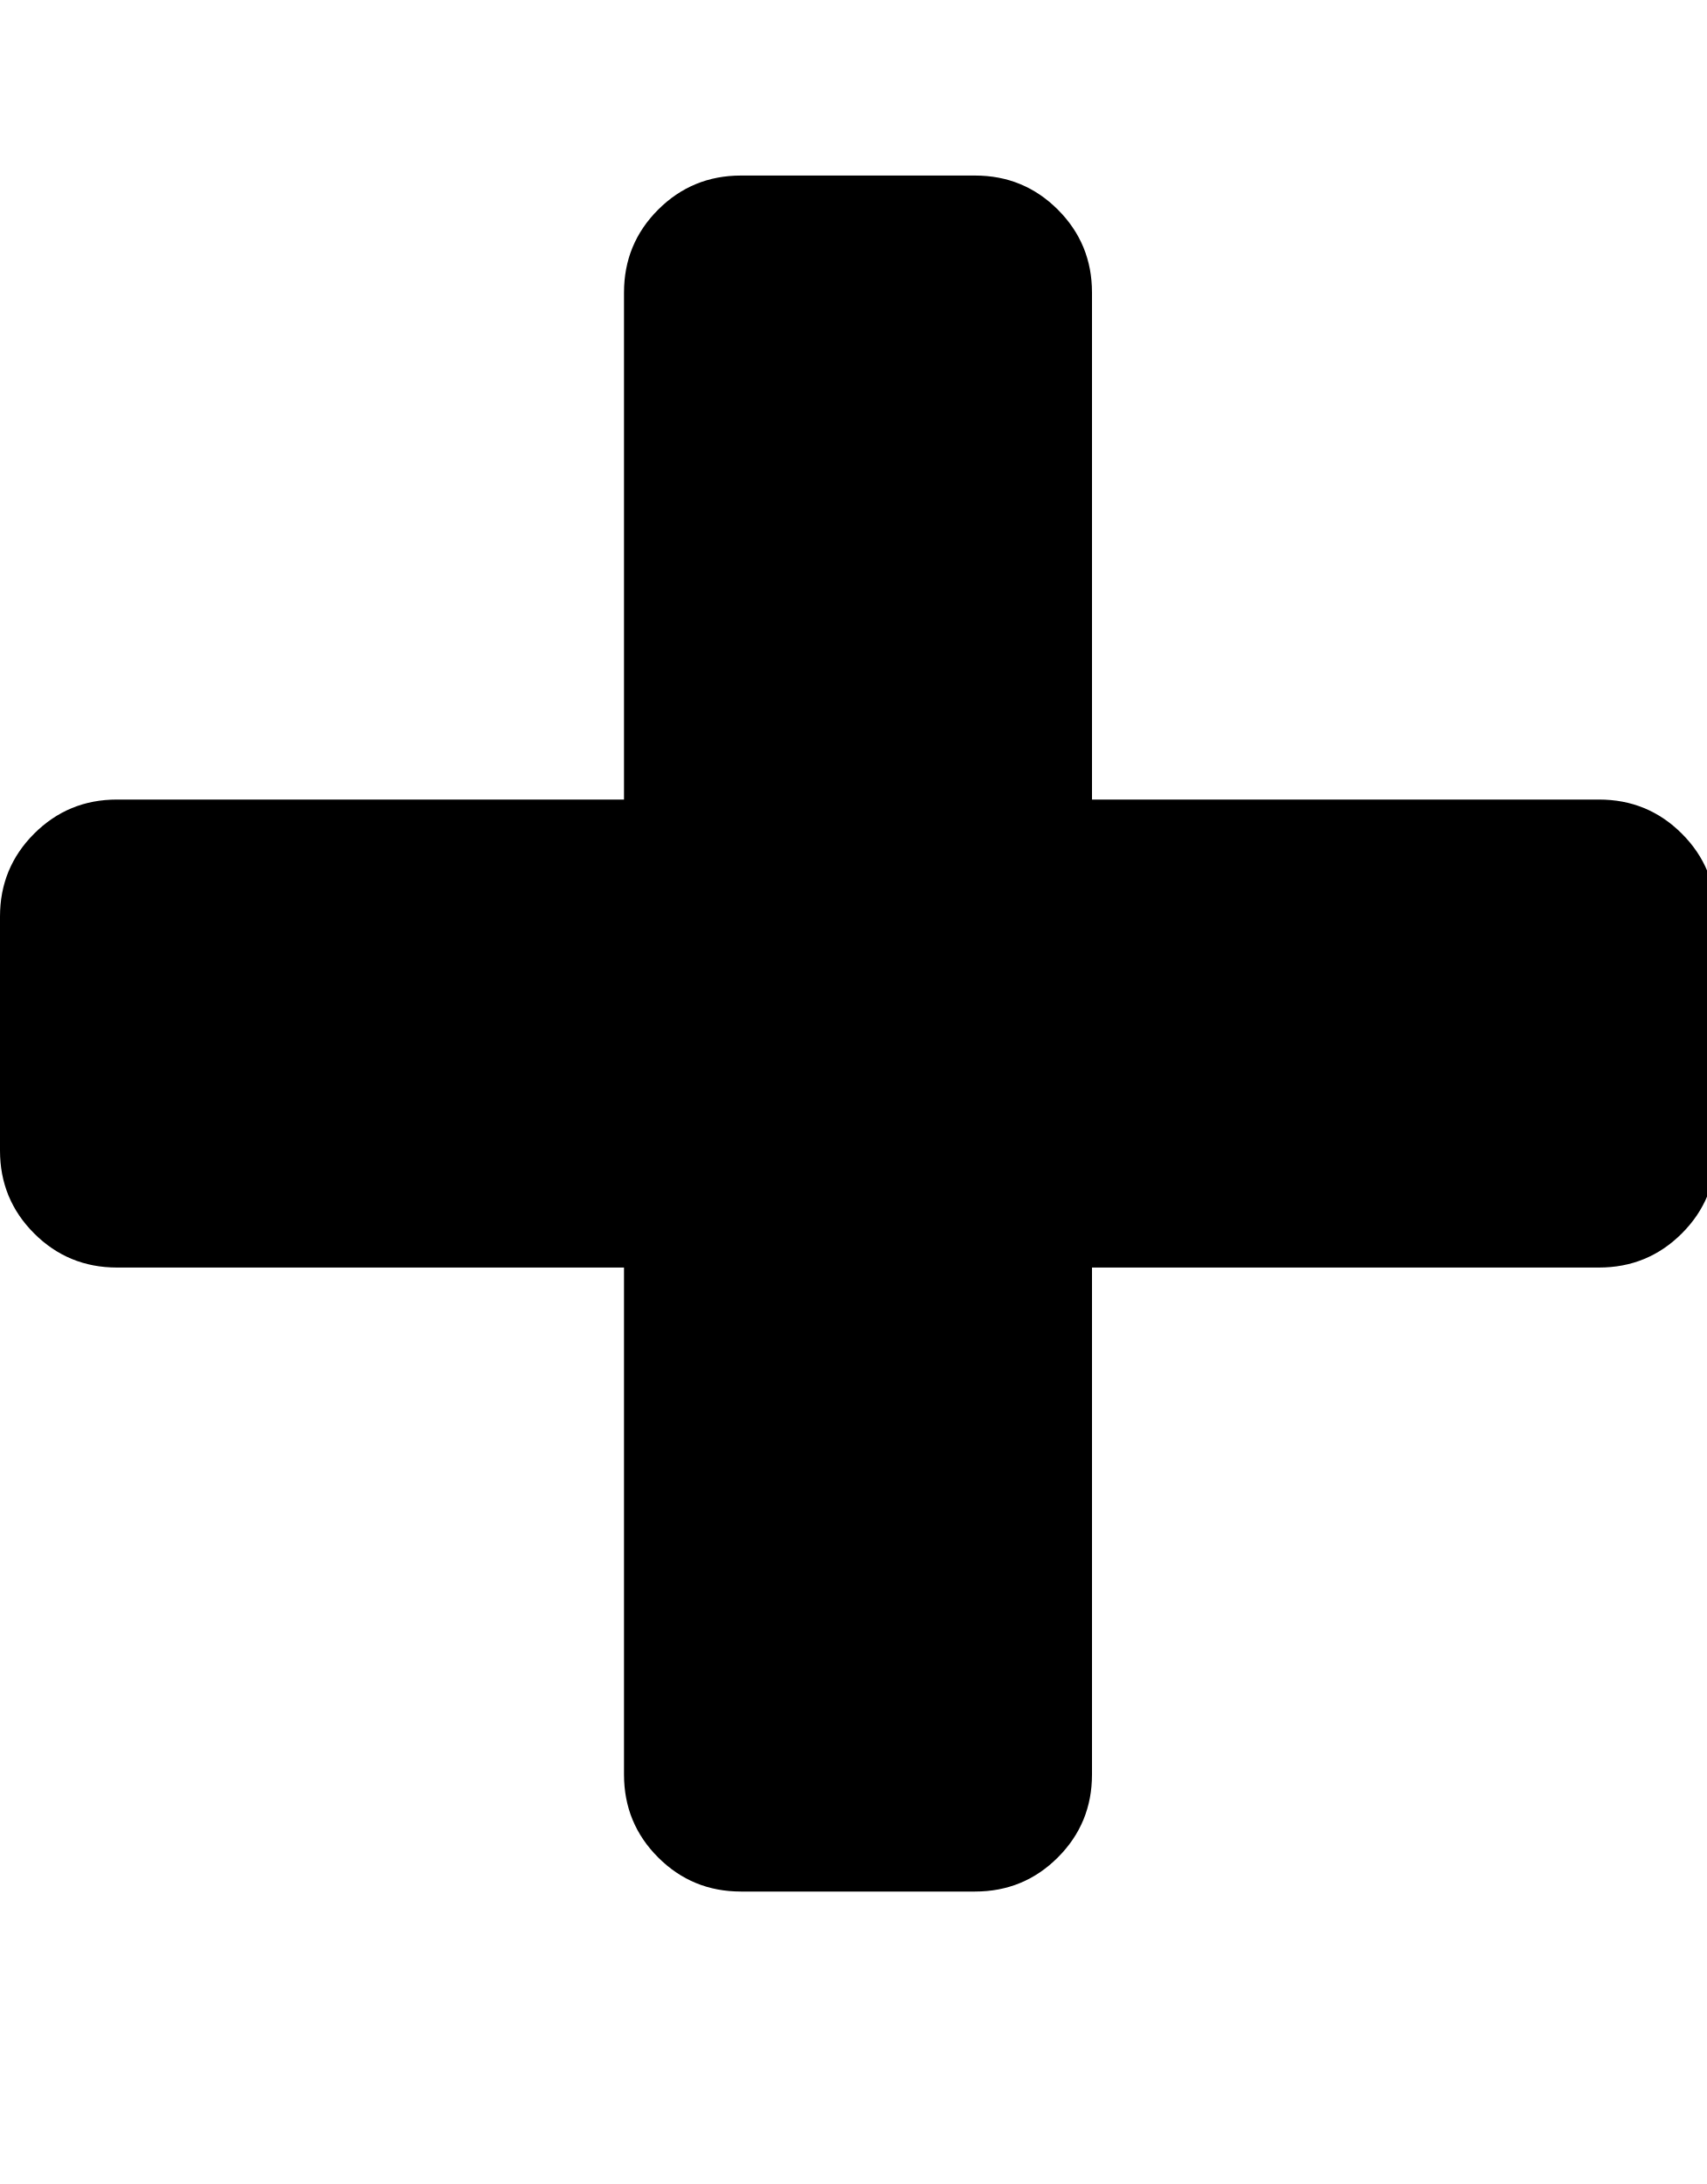
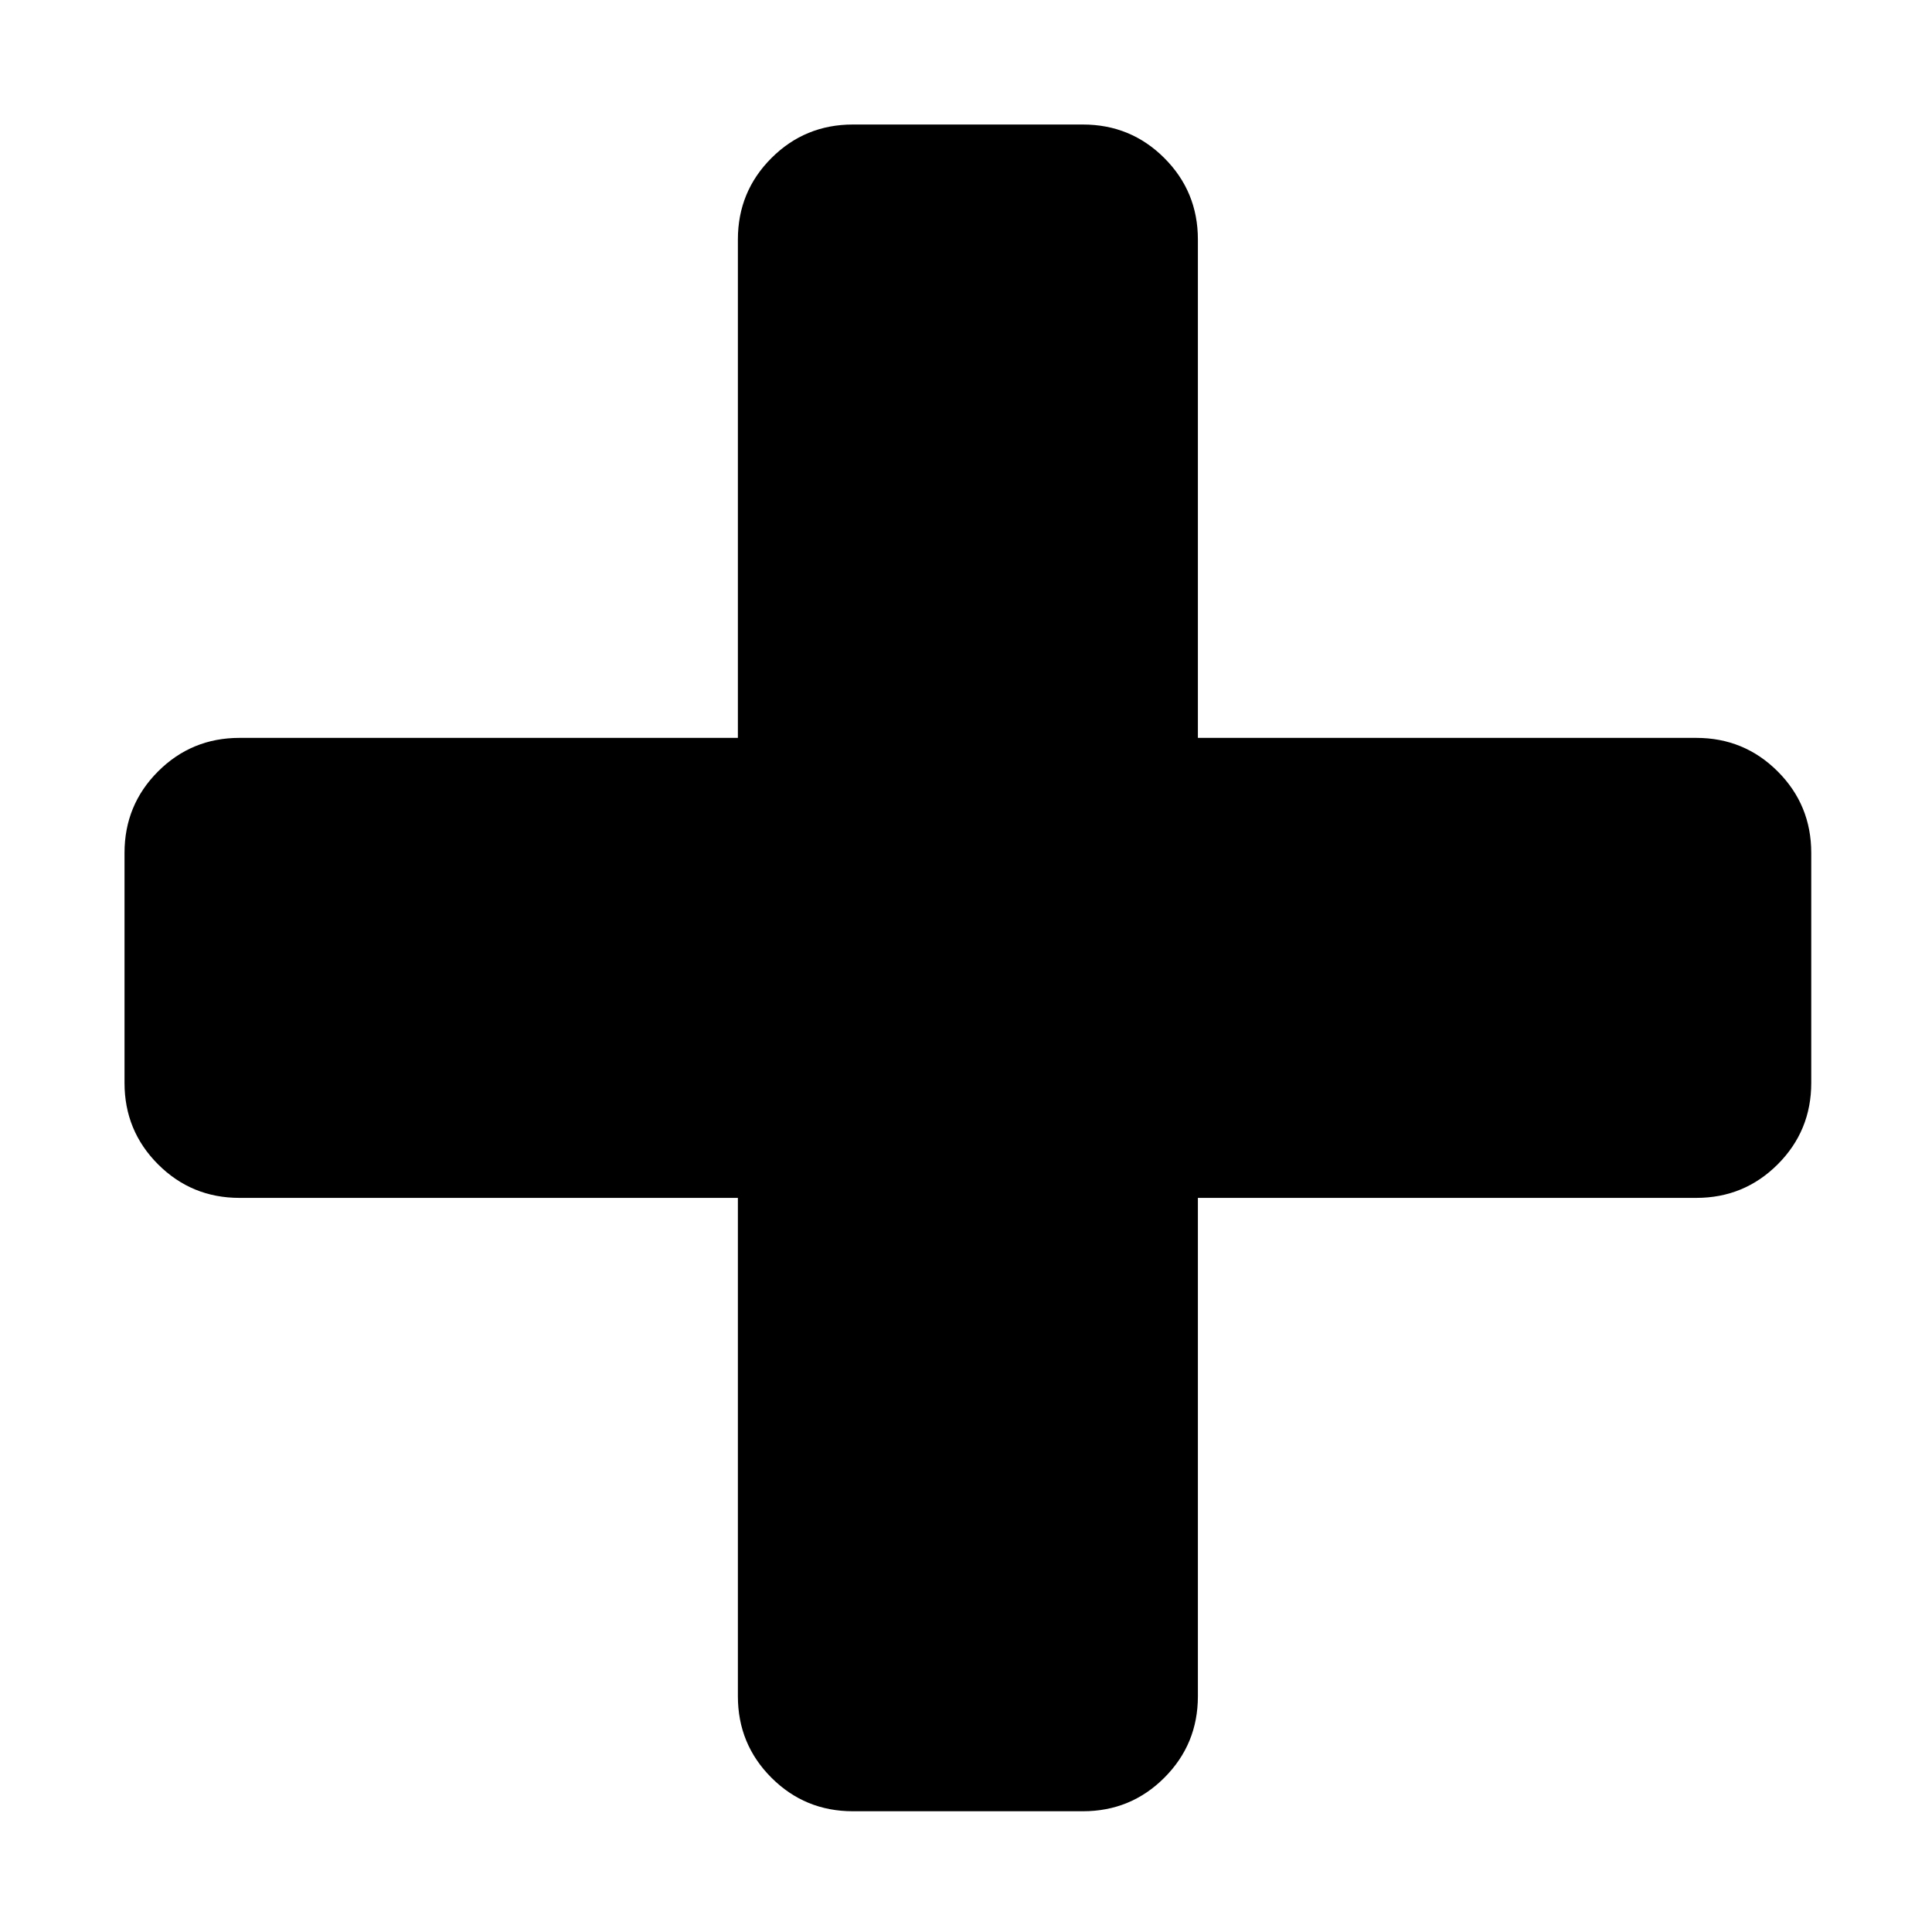
- <svg xmlns="http://www.w3.org/2000/svg" version="1.1" width="800" height="1024" viewBox="0 0 800 1024">
-   <g id="icomoon-ignore">
- </g>
-   <path fill="#000" d="M804.576 429.728v109.728q0 22.848-16 38.848t-38.848 16h-237.728v237.728q0 22.848-16 38.848t-38.848 16h-109.728q-22.848 0-38.848-16t-16-38.848v-237.728h-237.728q-22.848 0-38.848-16t-16-38.848v-109.728q0-22.848 16-38.848t38.848-16h237.728v-237.728q0-22.848 16-38.848t38.848-16h109.728q22.848 0 38.848 16t16 38.848v237.728h237.728q22.848 0 38.848 16t16 38.848z" />
+ <svg xmlns="http://www.w3.org/2000/svg" width="512" height="512" viewBox="0 0 512 512" fill="none">
+   <path d="M480 226.019V286.981C480 295.443 477.037 302.638 471.111 308.564C465.185 314.49 457.99 317.453 449.528 317.453H317.453V449.528C317.453 457.99 314.49 465.185 308.564 471.111C302.638 477.037 295.443 480 286.981 480H226.019C217.557 480 210.362 477.037 204.436 471.111C198.51 465.185 195.547 457.99 195.547 449.528V317.453H63.472C55.01 317.453 47.815 314.49 41.889 308.564C35.963 302.638 33 295.443 33 286.981V226.019C33 217.557 35.963 210.362 41.889 204.436C47.815 198.51 55.01 195.547 63.472 195.547H195.547V63.472C195.547 55.01 198.51 47.815 204.436 41.889C210.362 35.963 217.557 33 226.019 33H286.981C295.443 33 302.638 35.963 308.564 41.889C314.49 47.815 317.453 55.01 317.453 63.472V195.547H449.528C457.99 195.547 465.185 198.51 471.111 204.436C477.037 210.362 480 217.557 480 226.019V226.019Z" fill="black" />
</svg>
